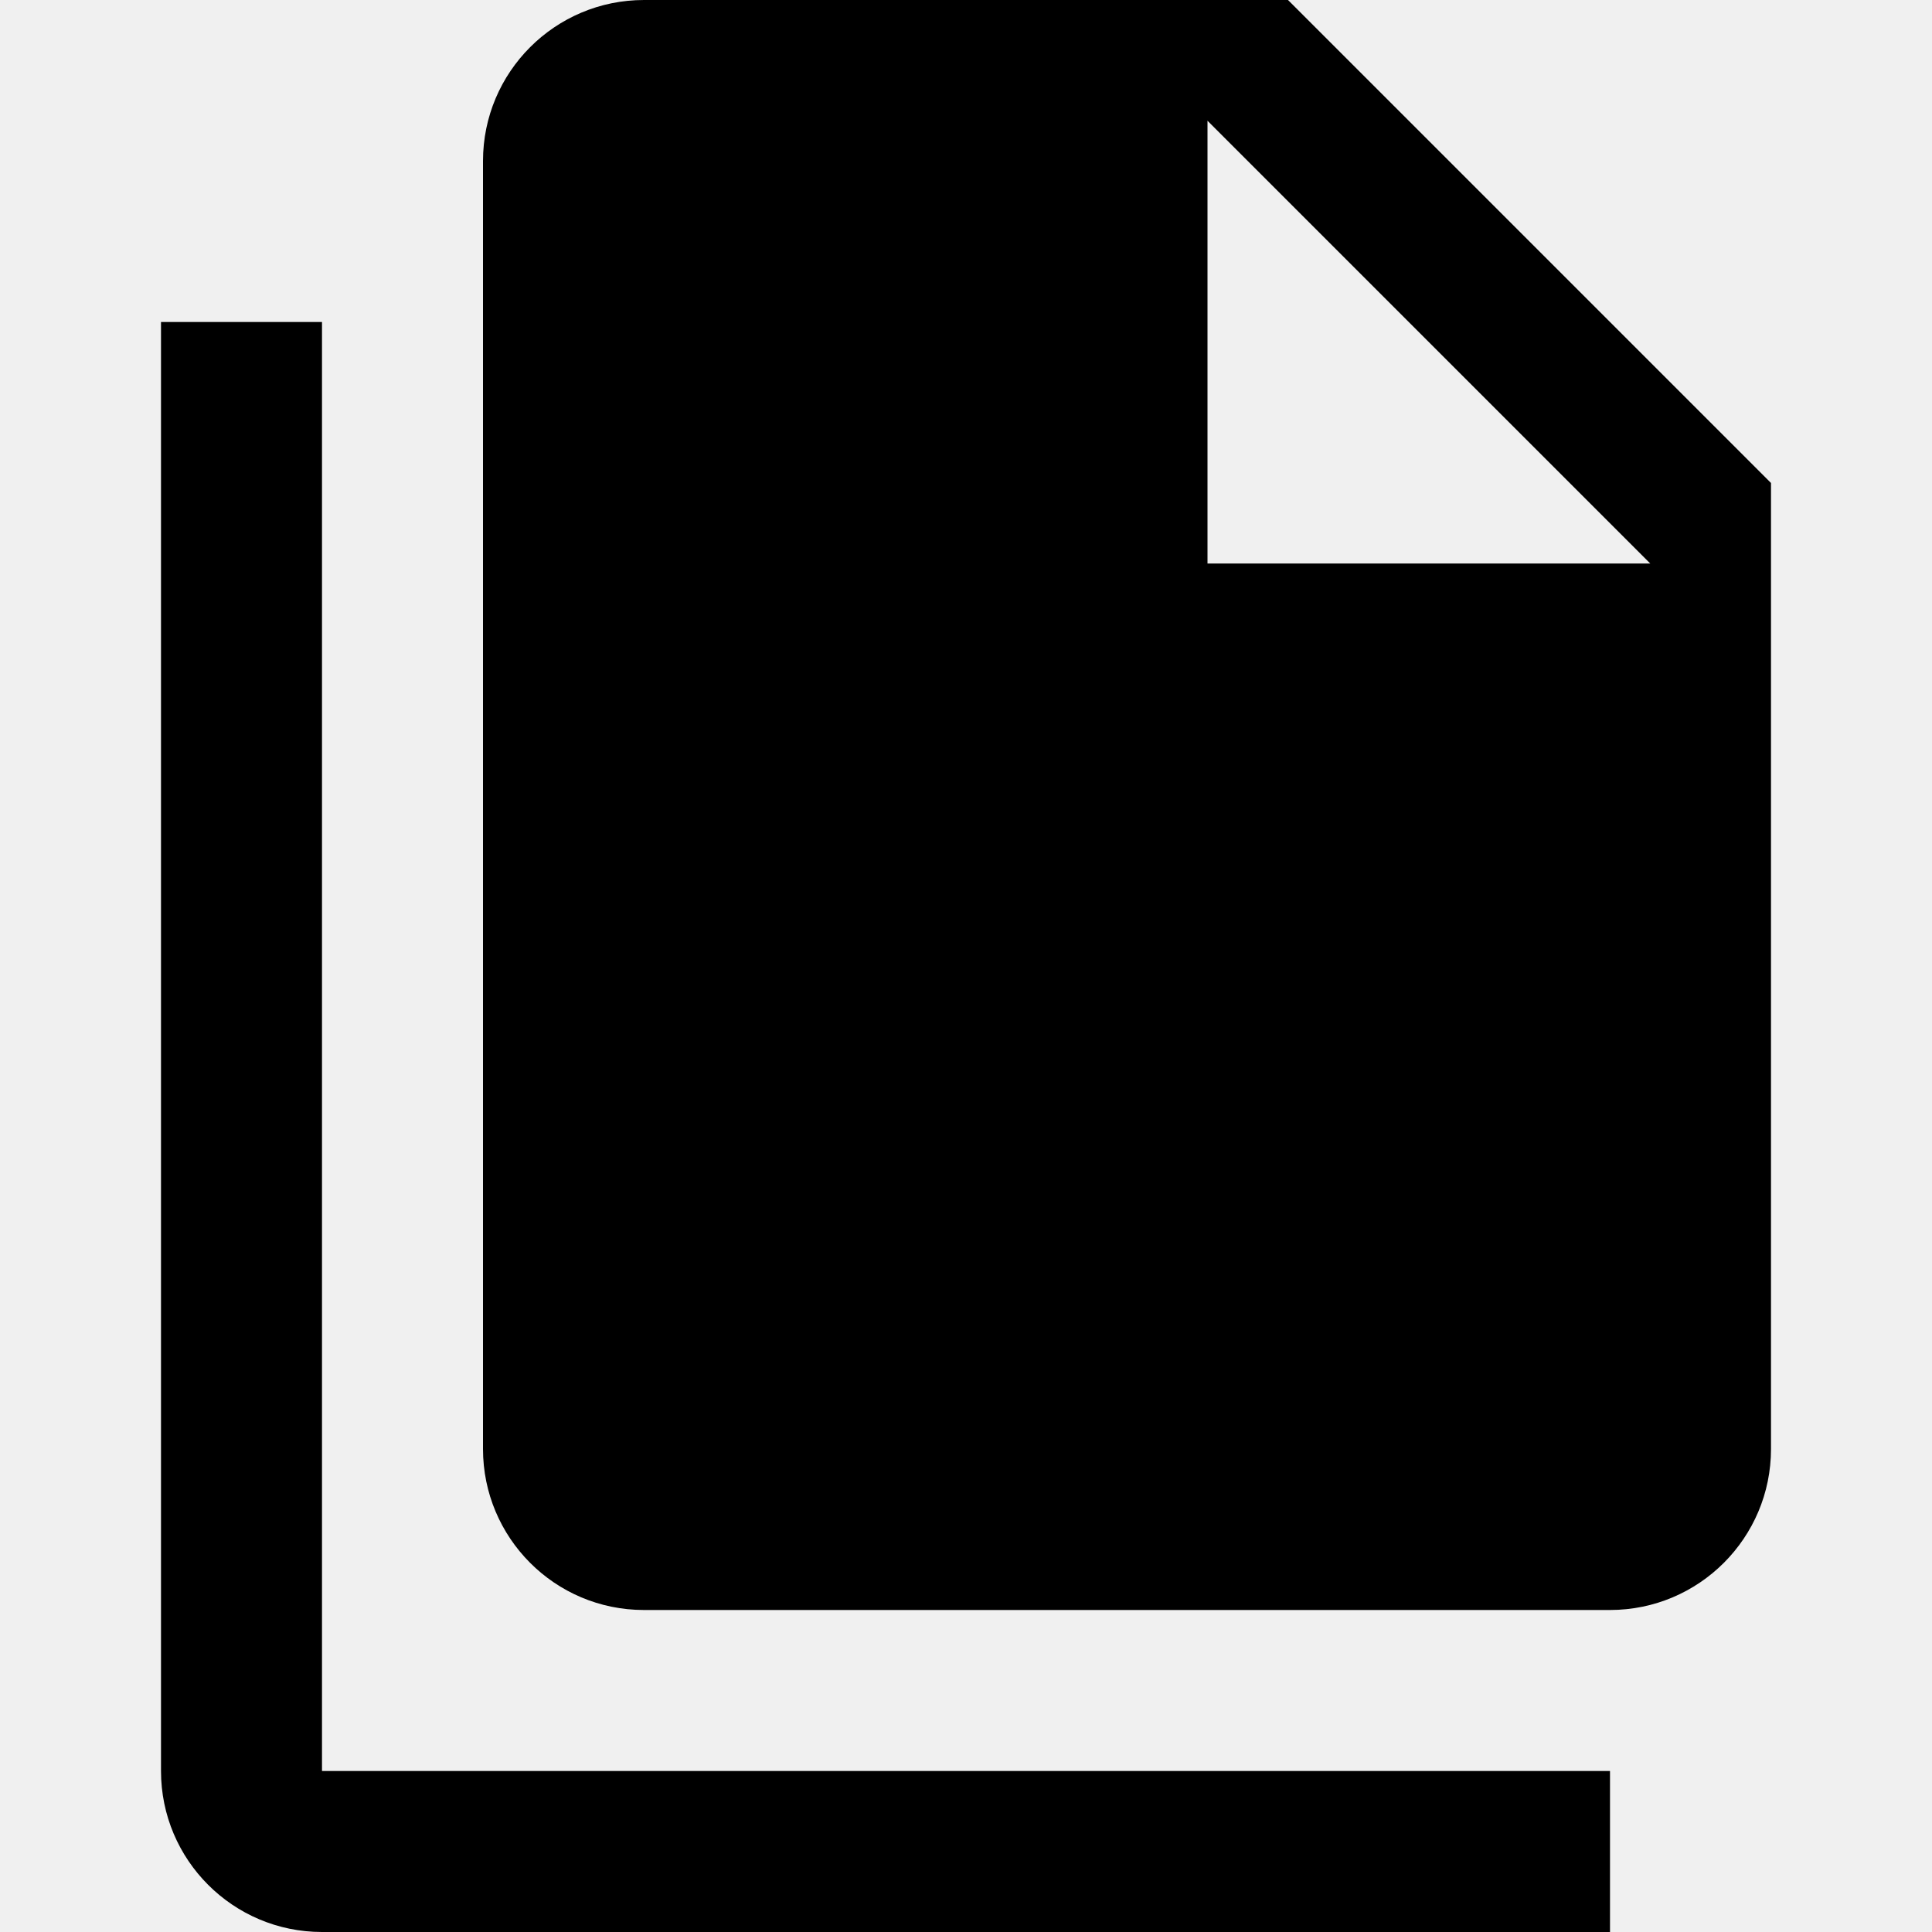
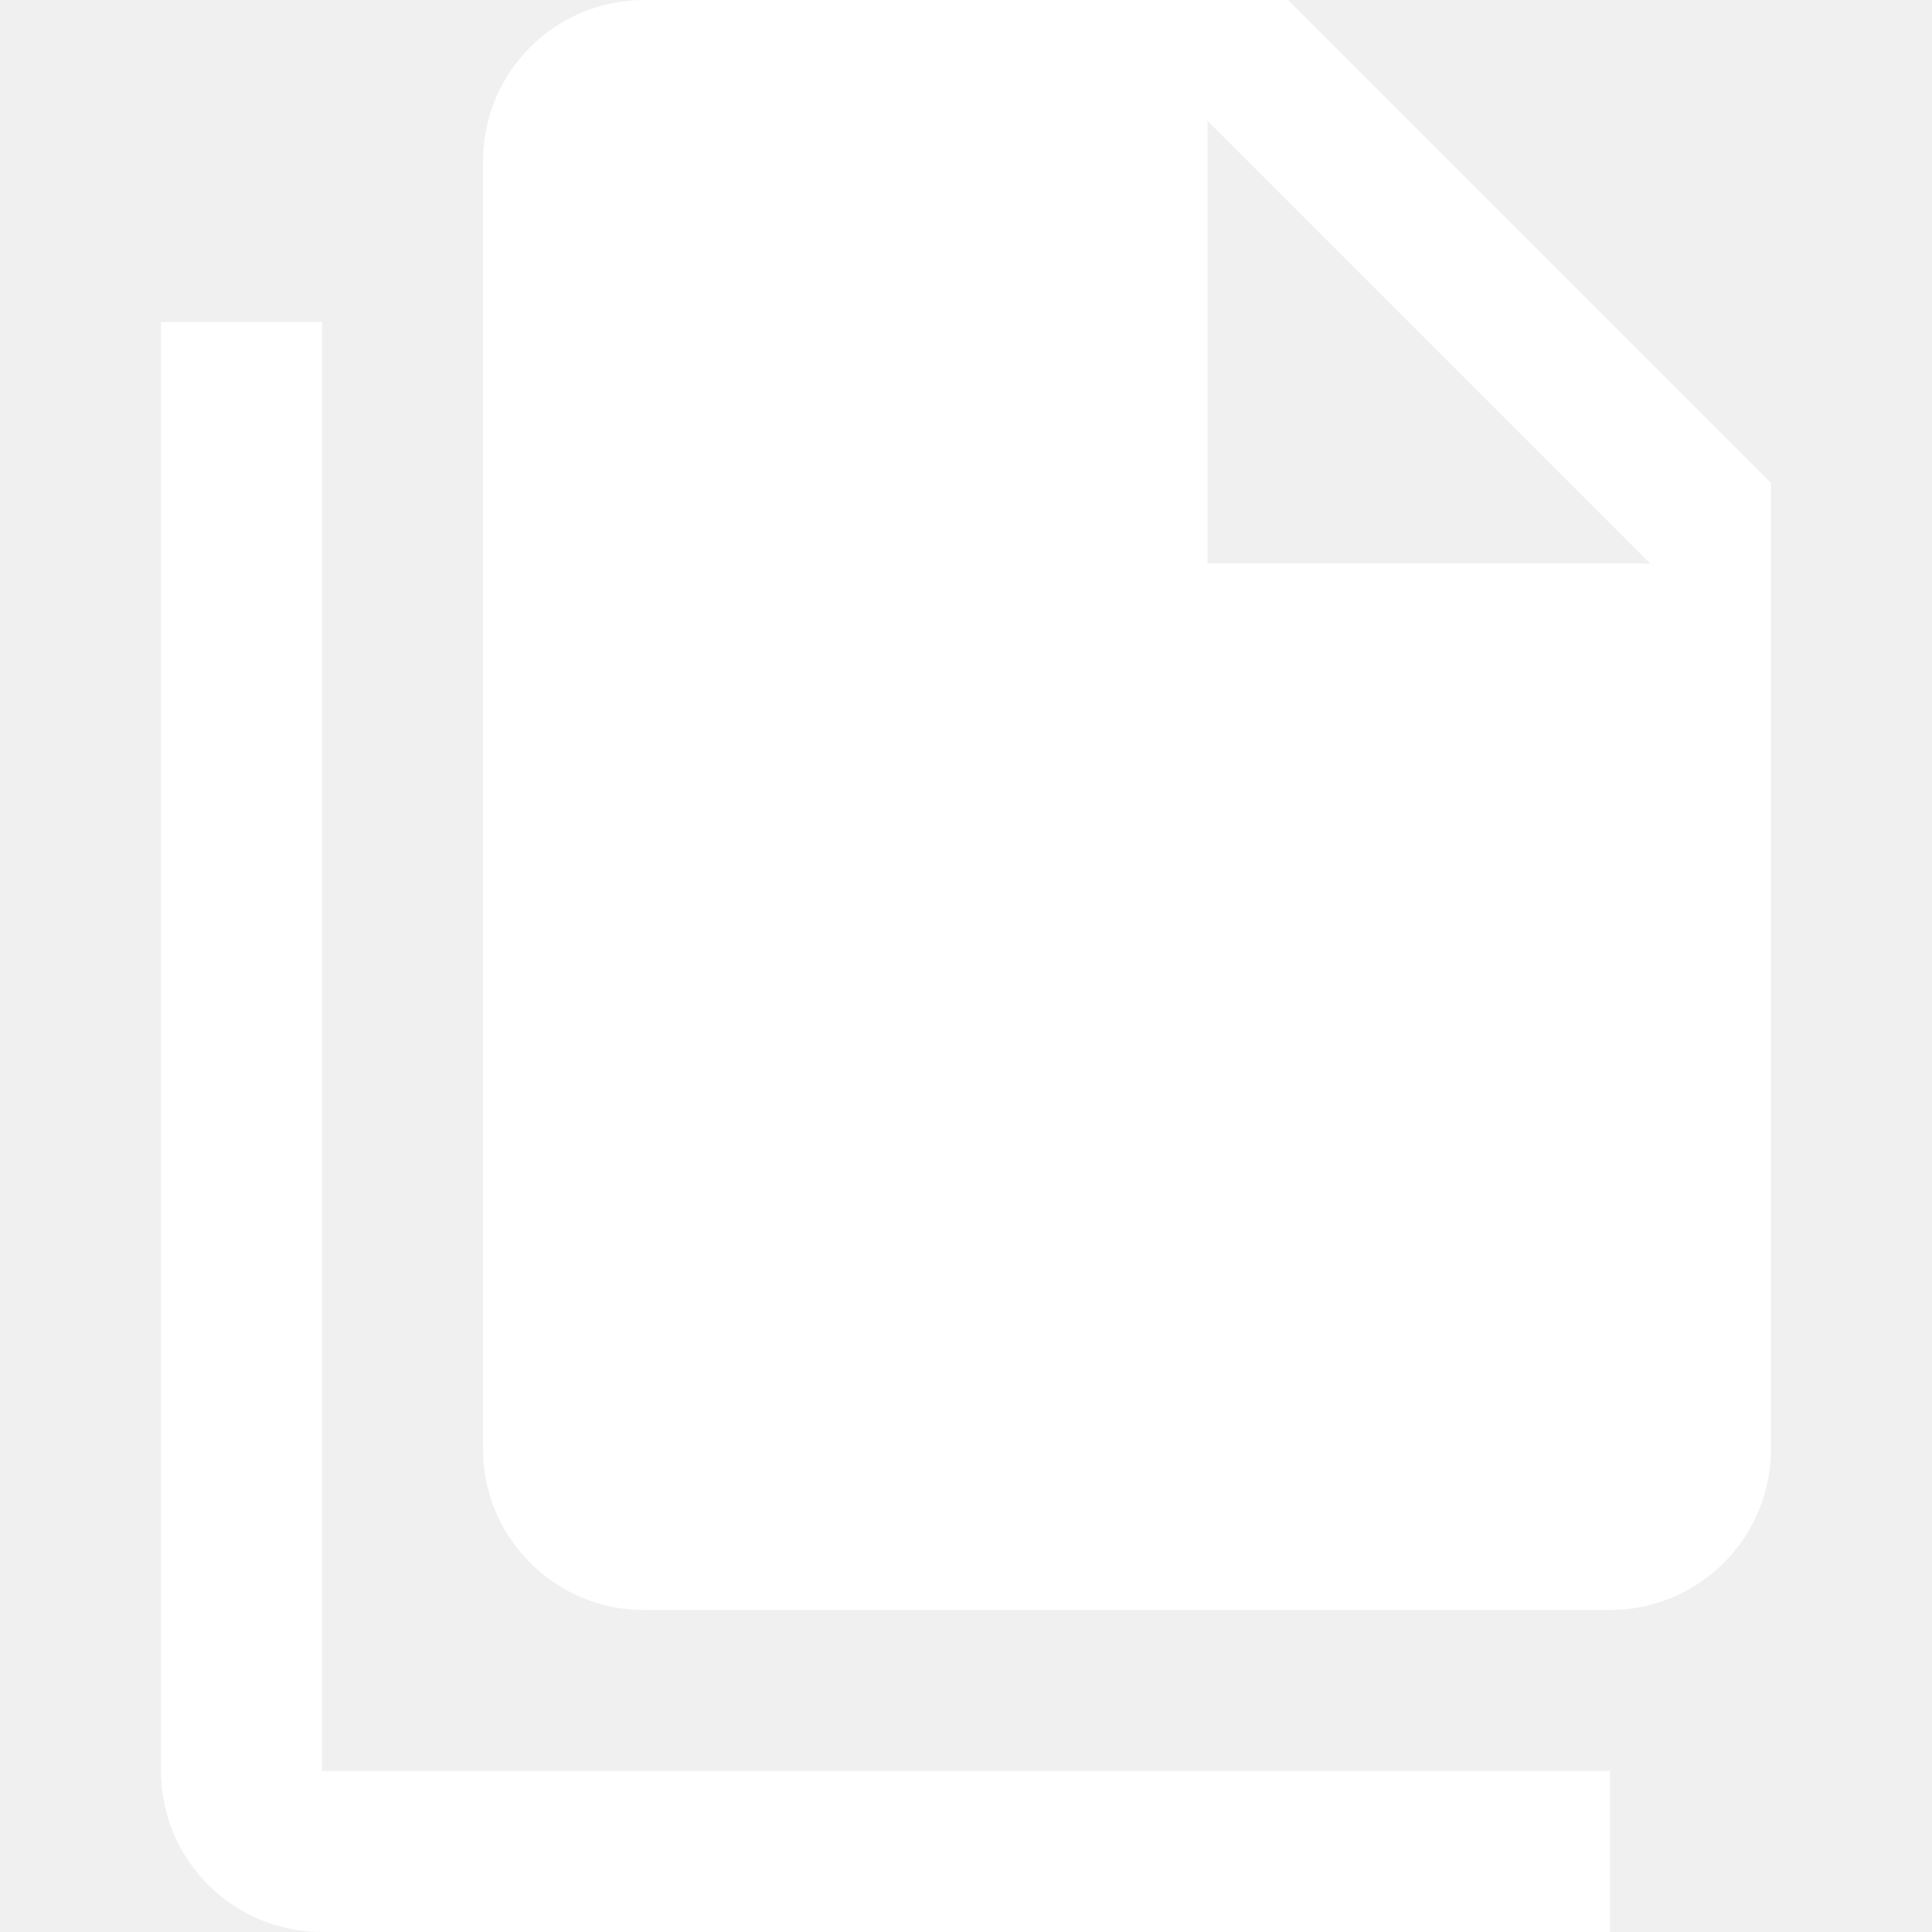
- <svg xmlns="http://www.w3.org/2000/svg" viewBox="0 0 24 24">
-   <path d="M15,7H20.5L15,1.5V7M8,0H16L22,6V18A2,2 0 0,1 20,20H8C6.89,20 6,19.1 6,18V2A2,2 0 0,1 8,0M4,4V22H20V24H4A2,2 0 0,1 2,22V4H4Z" />
+ <svg xmlns="http://www.w3.org/2000/svg" width="24" height="24" viewBox="0 0 24 24" fill="none">
+   <path d="M15 7H20.5L15 1.5V7ZM8 0H16L22 6V18C22 18.53 21.789 19.039 21.414 19.414C21.039 19.789 20.53 20 20 20H8C6.89 20 6 19.1 6 18V2C6 1.47 6.211 0.961 6.586 0.586C6.961 0.211 7.47 0 8 0ZM4 4V22H20V24H4C3.47 24 2.961 23.789 2.586 23.414C2.211 23.039 2 22.53 2 22V4H4Z" fill="white" />
</svg>
